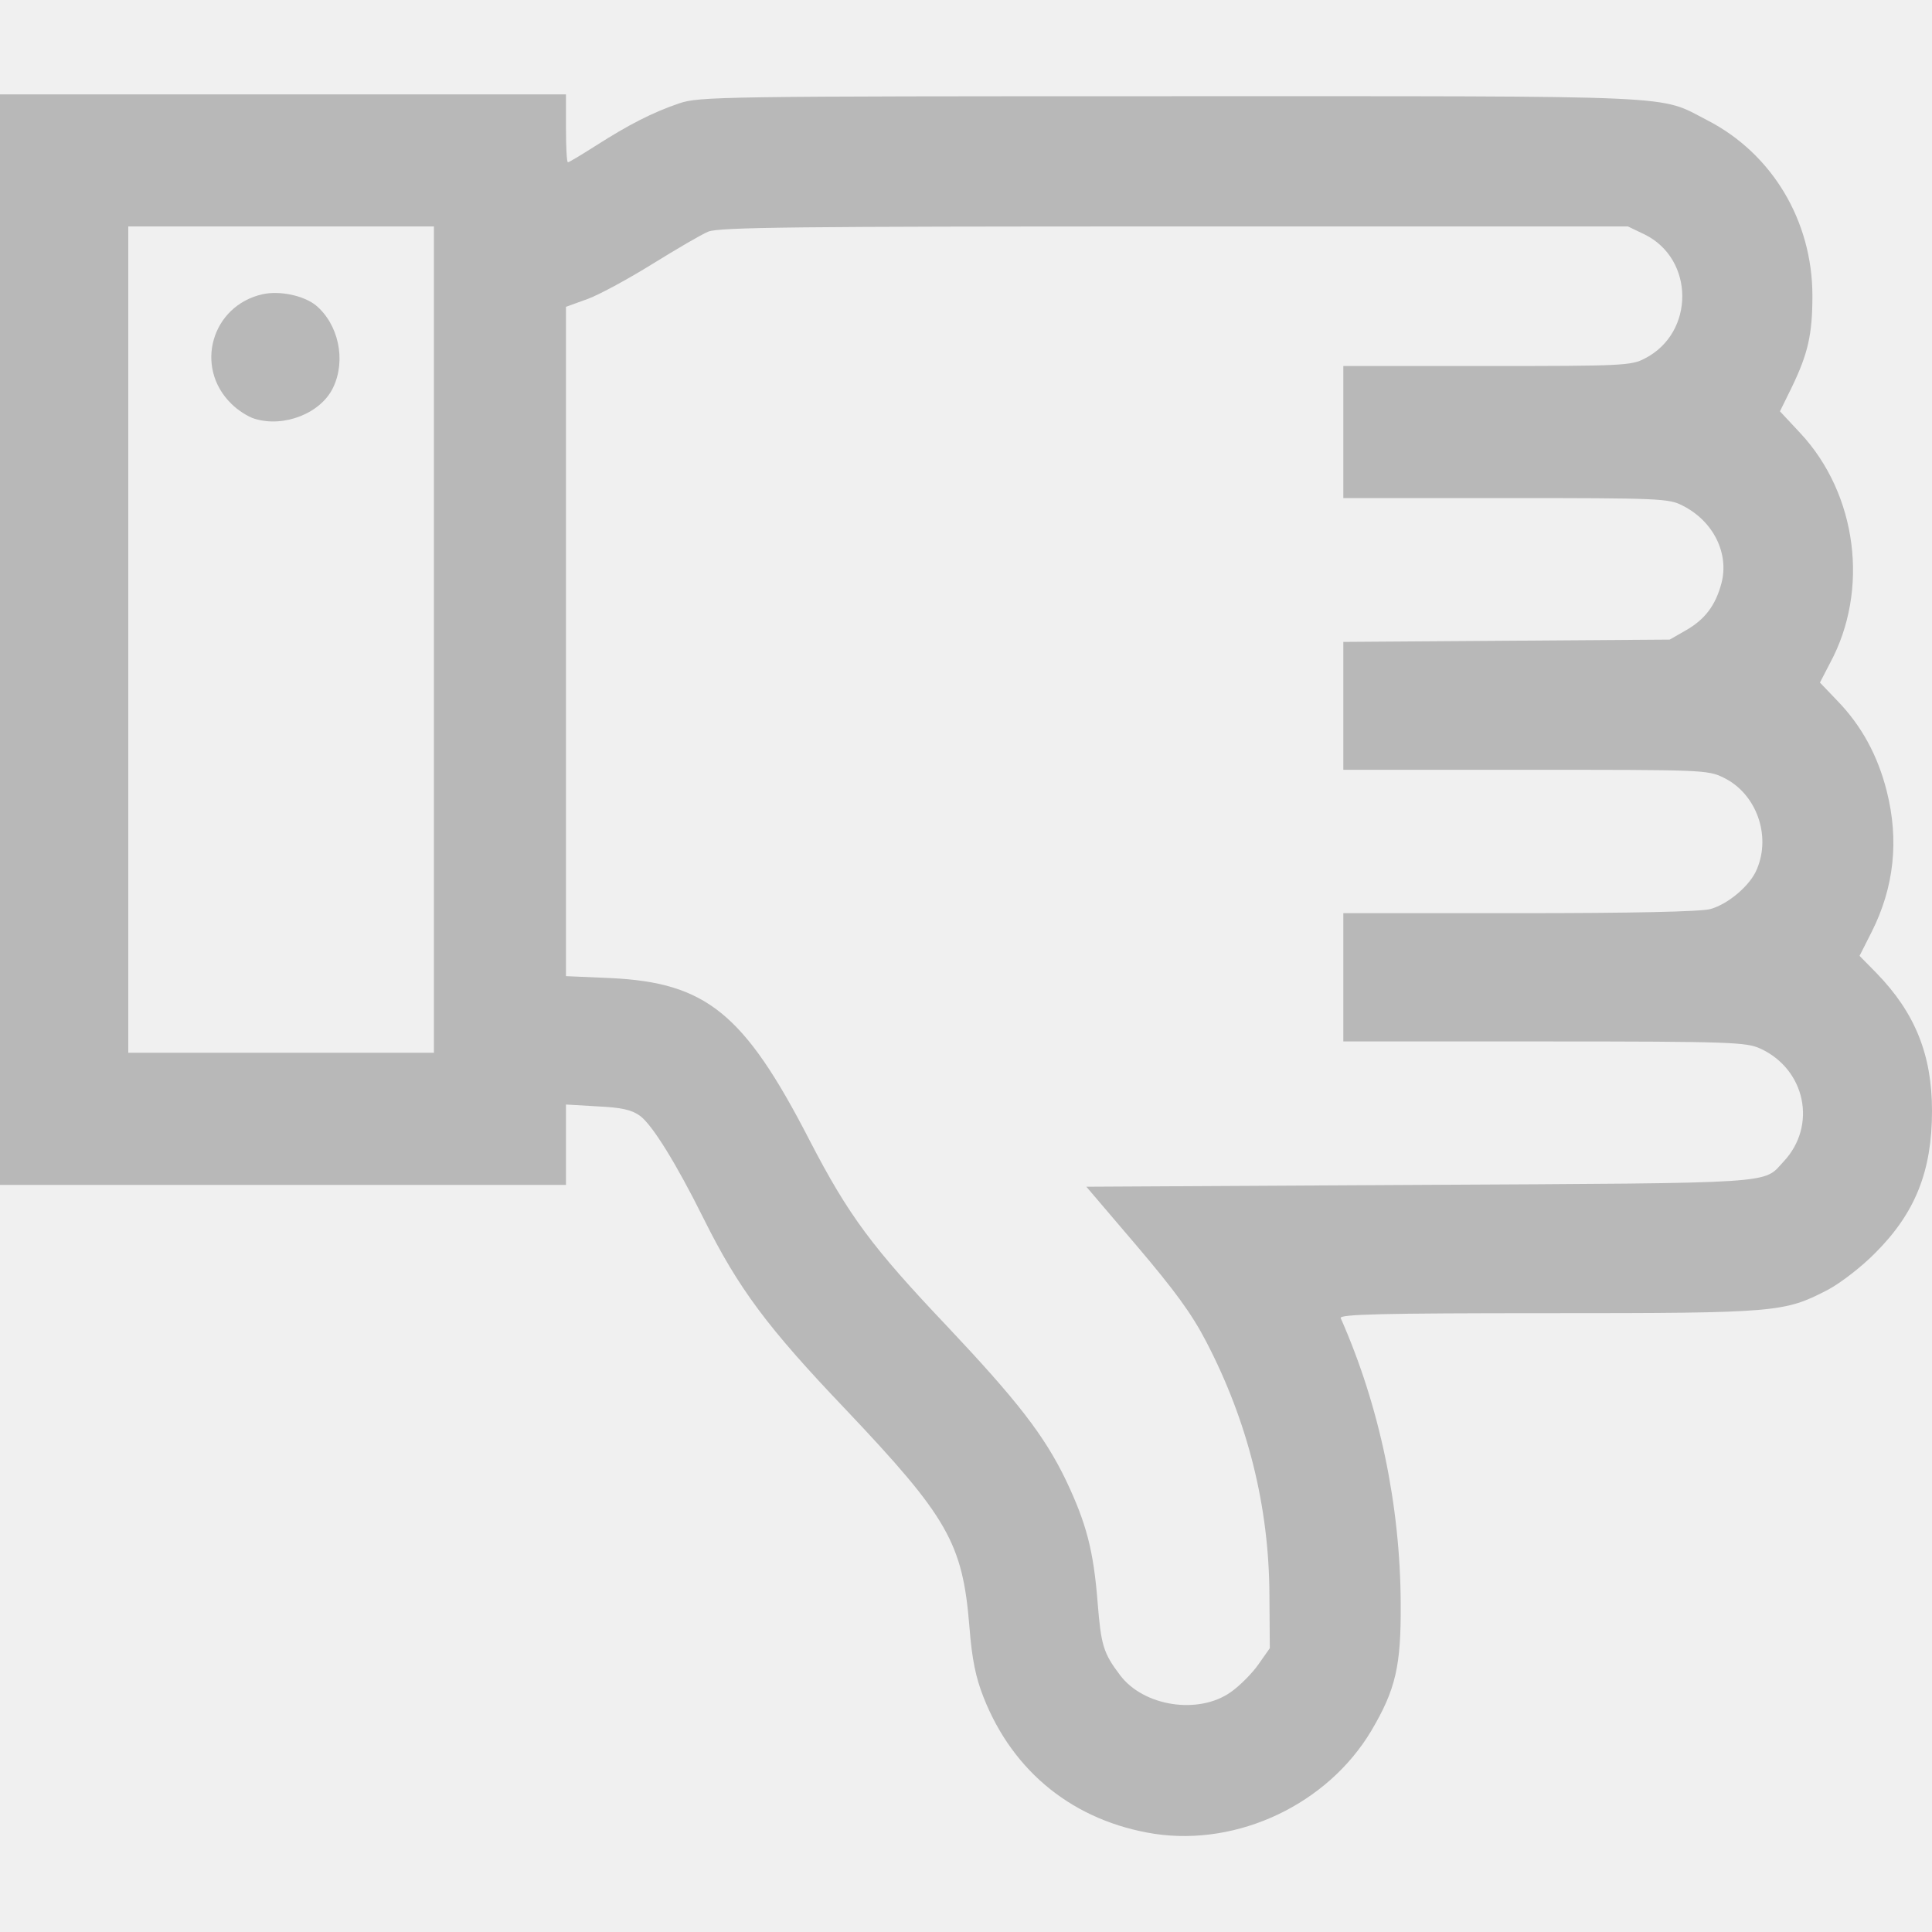
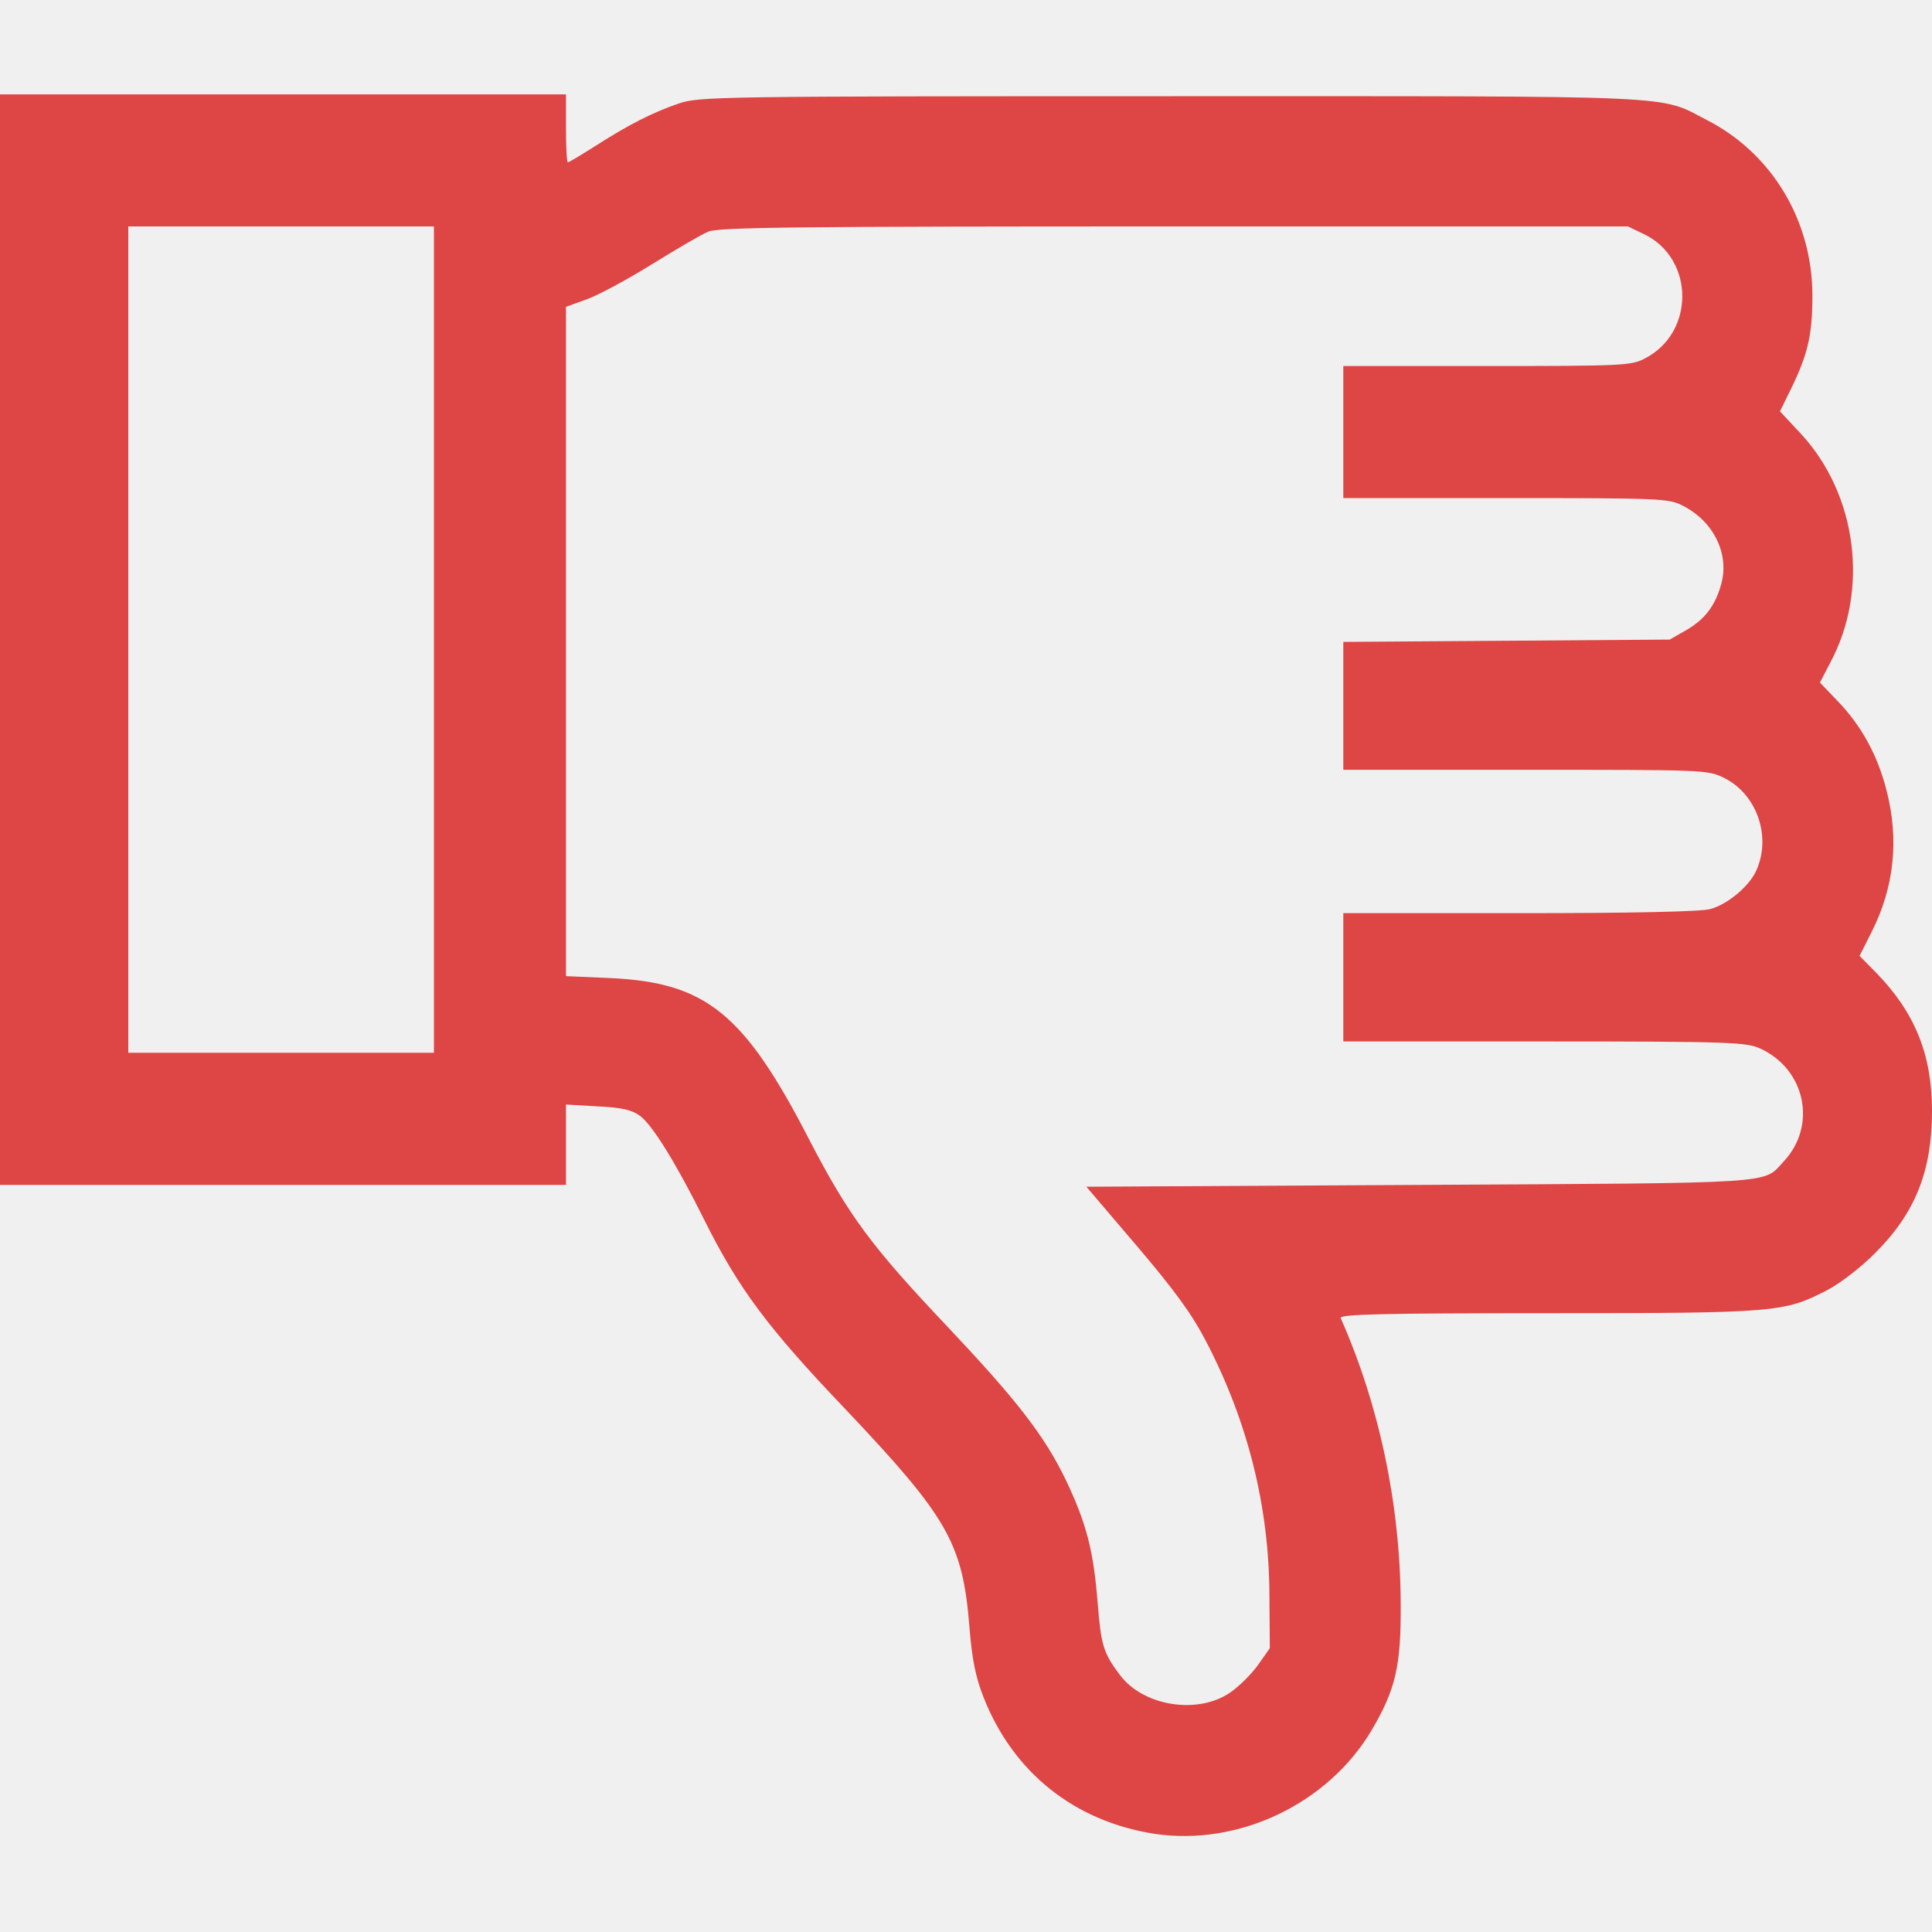
<svg xmlns="http://www.w3.org/2000/svg" width="20" height="20" viewBox="0 0 20 20" fill="none">
-   <g clip-path="url(#clip0_457_2792)">
-     <path d="M11.953 18.984C11.125 18.855 10.488 18.352 10.18 17.566C10.102 17.367 10.062 17.184 10.035 16.836C9.965 15.973 9.812 15.707 8.75 14.586C7.945 13.742 7.645 13.34 7.285 12.617C7 12.043 6.75 11.641 6.625 11.551C6.539 11.488 6.434 11.465 6.184 11.453L5.859 11.434V11.852V12.266H2.93H0V6.621V0.977H2.93H5.859V1.328C5.859 1.523 5.867 1.68 5.879 1.68C5.891 1.68 6.02 1.602 6.168 1.508C6.504 1.293 6.754 1.164 7.031 1.07C7.238 1 7.445 0.996 12.129 0.996C17.504 0.996 17.16 0.98 17.676 1.246C18.344 1.59 18.762 2.285 18.762 3.062C18.762 3.465 18.715 3.664 18.547 4.012L18.426 4.258L18.637 4.484C19.227 5.117 19.352 6.109 18.945 6.863L18.84 7.066L19.02 7.254C19.27 7.512 19.438 7.82 19.531 8.188C19.66 8.695 19.609 9.184 19.375 9.648L19.25 9.895L19.426 10.074C19.824 10.484 20 10.918 20 11.5C20 12.121 19.828 12.555 19.414 12.969C19.273 13.113 19.055 13.281 18.922 13.352C18.469 13.586 18.406 13.594 16.02 13.594C14.305 13.594 13.863 13.605 13.879 13.645C14.281 14.555 14.496 15.582 14.5 16.602C14.504 17.246 14.449 17.488 14.195 17.918C13.742 18.676 12.82 19.113 11.953 18.984ZM12.742 17.516C12.832 17.453 12.961 17.324 13.027 17.23L13.145 17.062L13.141 16.512C13.137 15.594 12.918 14.719 12.488 13.891C12.336 13.598 12.16 13.359 11.766 12.895L11.246 12.285L14.695 12.266C18.461 12.246 18.246 12.258 18.465 12.023C18.812 11.652 18.691 11.07 18.223 10.855C18.078 10.789 17.926 10.781 15.988 10.781H13.906V10.117V9.453H15.734C16.887 9.453 17.613 9.438 17.707 9.41C17.891 9.359 18.121 9.164 18.188 8.996C18.336 8.645 18.18 8.215 17.844 8.051C17.676 7.969 17.633 7.969 15.789 7.969H13.906V7.305V6.645L15.598 6.633L17.285 6.621L17.449 6.527C17.648 6.414 17.758 6.27 17.82 6.039C17.902 5.73 17.738 5.395 17.418 5.234C17.277 5.16 17.18 5.156 15.586 5.156H13.906V4.473V3.789H15.391C16.793 3.789 16.887 3.785 17.027 3.711C17.547 3.445 17.543 2.68 17.023 2.426L16.852 2.344H12.156C8.258 2.344 7.438 2.352 7.332 2.398C7.262 2.426 7.004 2.578 6.758 2.73C6.512 2.883 6.211 3.047 6.086 3.094L5.859 3.176V6.641V10.105L6.32 10.125C7.309 10.172 7.703 10.488 8.379 11.801C8.785 12.586 9.031 12.914 9.805 13.73C10.523 14.492 10.809 14.855 11.035 15.324C11.246 15.77 11.32 16.047 11.363 16.594C11.398 17.031 11.422 17.113 11.594 17.34C11.836 17.664 12.406 17.754 12.742 17.516ZM4.492 6.621V2.344H2.91H1.328V6.621V10.898H2.91H4.492V6.621Z" fill="#B8B8B8" />
-     <path d="M2.636 4.335C2.57 4.316 2.46 4.246 2.394 4.179C2.007 3.8 2.191 3.164 2.718 3.046C2.894 3.007 3.14 3.058 3.269 3.16C3.503 3.355 3.585 3.726 3.449 4.011C3.324 4.277 2.941 4.429 2.636 4.335Z" fill="#B8B8B8" />
-   </g>
-   <defs>
-     <clipPath id="clip0_457_2792">
-       <rect width="20" height="20" fill="white" transform="matrix(1 0 0 -1 0 20)" />
-     </clipPath>
-   </defs>
+   <path d="M11.953 18.984C11.125 18.855 10.488 18.352 10.18 17.566C10.102 17.367 10.062 17.184 10.035 16.836C9.965 15.973 9.812 15.707 8.75 14.586C7.945 13.742 7.645 13.34 7.285 12.617C7 12.043 6.75 11.641 6.625 11.551C6.539 11.488 6.434 11.465 6.184 11.453L5.859 11.434V11.852V12.266H2.93H0V6.621V0.977H2.93H5.859V1.328C5.859 1.523 5.867 1.68 5.879 1.68C5.891 1.68 6.02 1.602 6.168 1.508C6.504 1.293 6.754 1.164 7.031 1.07C7.238 1 7.445 0.996 12.129 0.996C17.504 0.996 17.16 0.98 17.676 1.246C18.344 1.59 18.762 2.285 18.762 3.062C18.762 3.465 18.715 3.664 18.547 4.012L18.426 4.258L18.637 4.484C19.227 5.117 19.352 6.109 18.945 6.863L18.84 7.066L19.02 7.254C19.27 7.512 19.438 7.82 19.531 8.188C19.66 8.695 19.609 9.184 19.375 9.648L19.25 9.895L19.426 10.074C19.824 10.484 20 10.918 20 11.5C20 12.121 19.828 12.555 19.414 12.969C19.273 13.113 19.055 13.281 18.922 13.352C18.469 13.586 18.406 13.594 16.02 13.594C14.305 13.594 13.863 13.605 13.879 13.645C14.281 14.555 14.496 15.582 14.5 16.602C14.504 17.246 14.449 17.488 14.195 17.918C13.742 18.676 12.82 19.113 11.953 18.984ZM12.742 17.516C12.832 17.453 12.961 17.324 13.027 17.23L13.145 17.062L13.141 16.512C13.137 15.594 12.918 14.719 12.488 13.891C12.336 13.598 12.16 13.359 11.766 12.895L11.246 12.285L14.695 12.266C18.461 12.246 18.246 12.258 18.465 12.023C18.812 11.652 18.691 11.07 18.223 10.855C18.078 10.789 17.926 10.781 15.988 10.781H13.906V10.117V9.453H15.734C16.887 9.453 17.613 9.438 17.707 9.41C17.891 9.359 18.121 9.164 18.188 8.996C18.336 8.645 18.18 8.215 17.844 8.051C17.676 7.969 17.633 7.969 15.789 7.969H13.906V7.305V6.645L15.598 6.633L17.285 6.621L17.449 6.527C17.648 6.414 17.758 6.27 17.82 6.039C17.902 5.73 17.738 5.395 17.418 5.234C17.277 5.16 17.18 5.156 15.586 5.156H13.906V4.473V3.789H15.391C16.793 3.789 16.887 3.785 17.027 3.711C17.547 3.445 17.543 2.68 17.023 2.426L16.852 2.344H12.156C8.258 2.344 7.438 2.352 7.332 2.398C7.262 2.426 7.004 2.578 6.758 2.73C6.512 2.883 6.211 3.047 6.086 3.094L5.859 3.176V6.641V10.105L6.32 10.125C7.309 10.172 7.703 10.488 8.379 11.801C8.785 12.586 9.031 12.914 9.805 13.73C10.523 14.492 10.809 14.855 11.035 15.324C11.246 15.77 11.32 16.047 11.363 16.594C11.398 17.031 11.422 17.113 11.594 17.34C11.836 17.664 12.406 17.754 12.742 17.516ZM4.492 6.621V2.344H2.91H1.328V6.621V10.898H2.91H4.492V6.621Z" fill="#DE4545" />
</svg>
